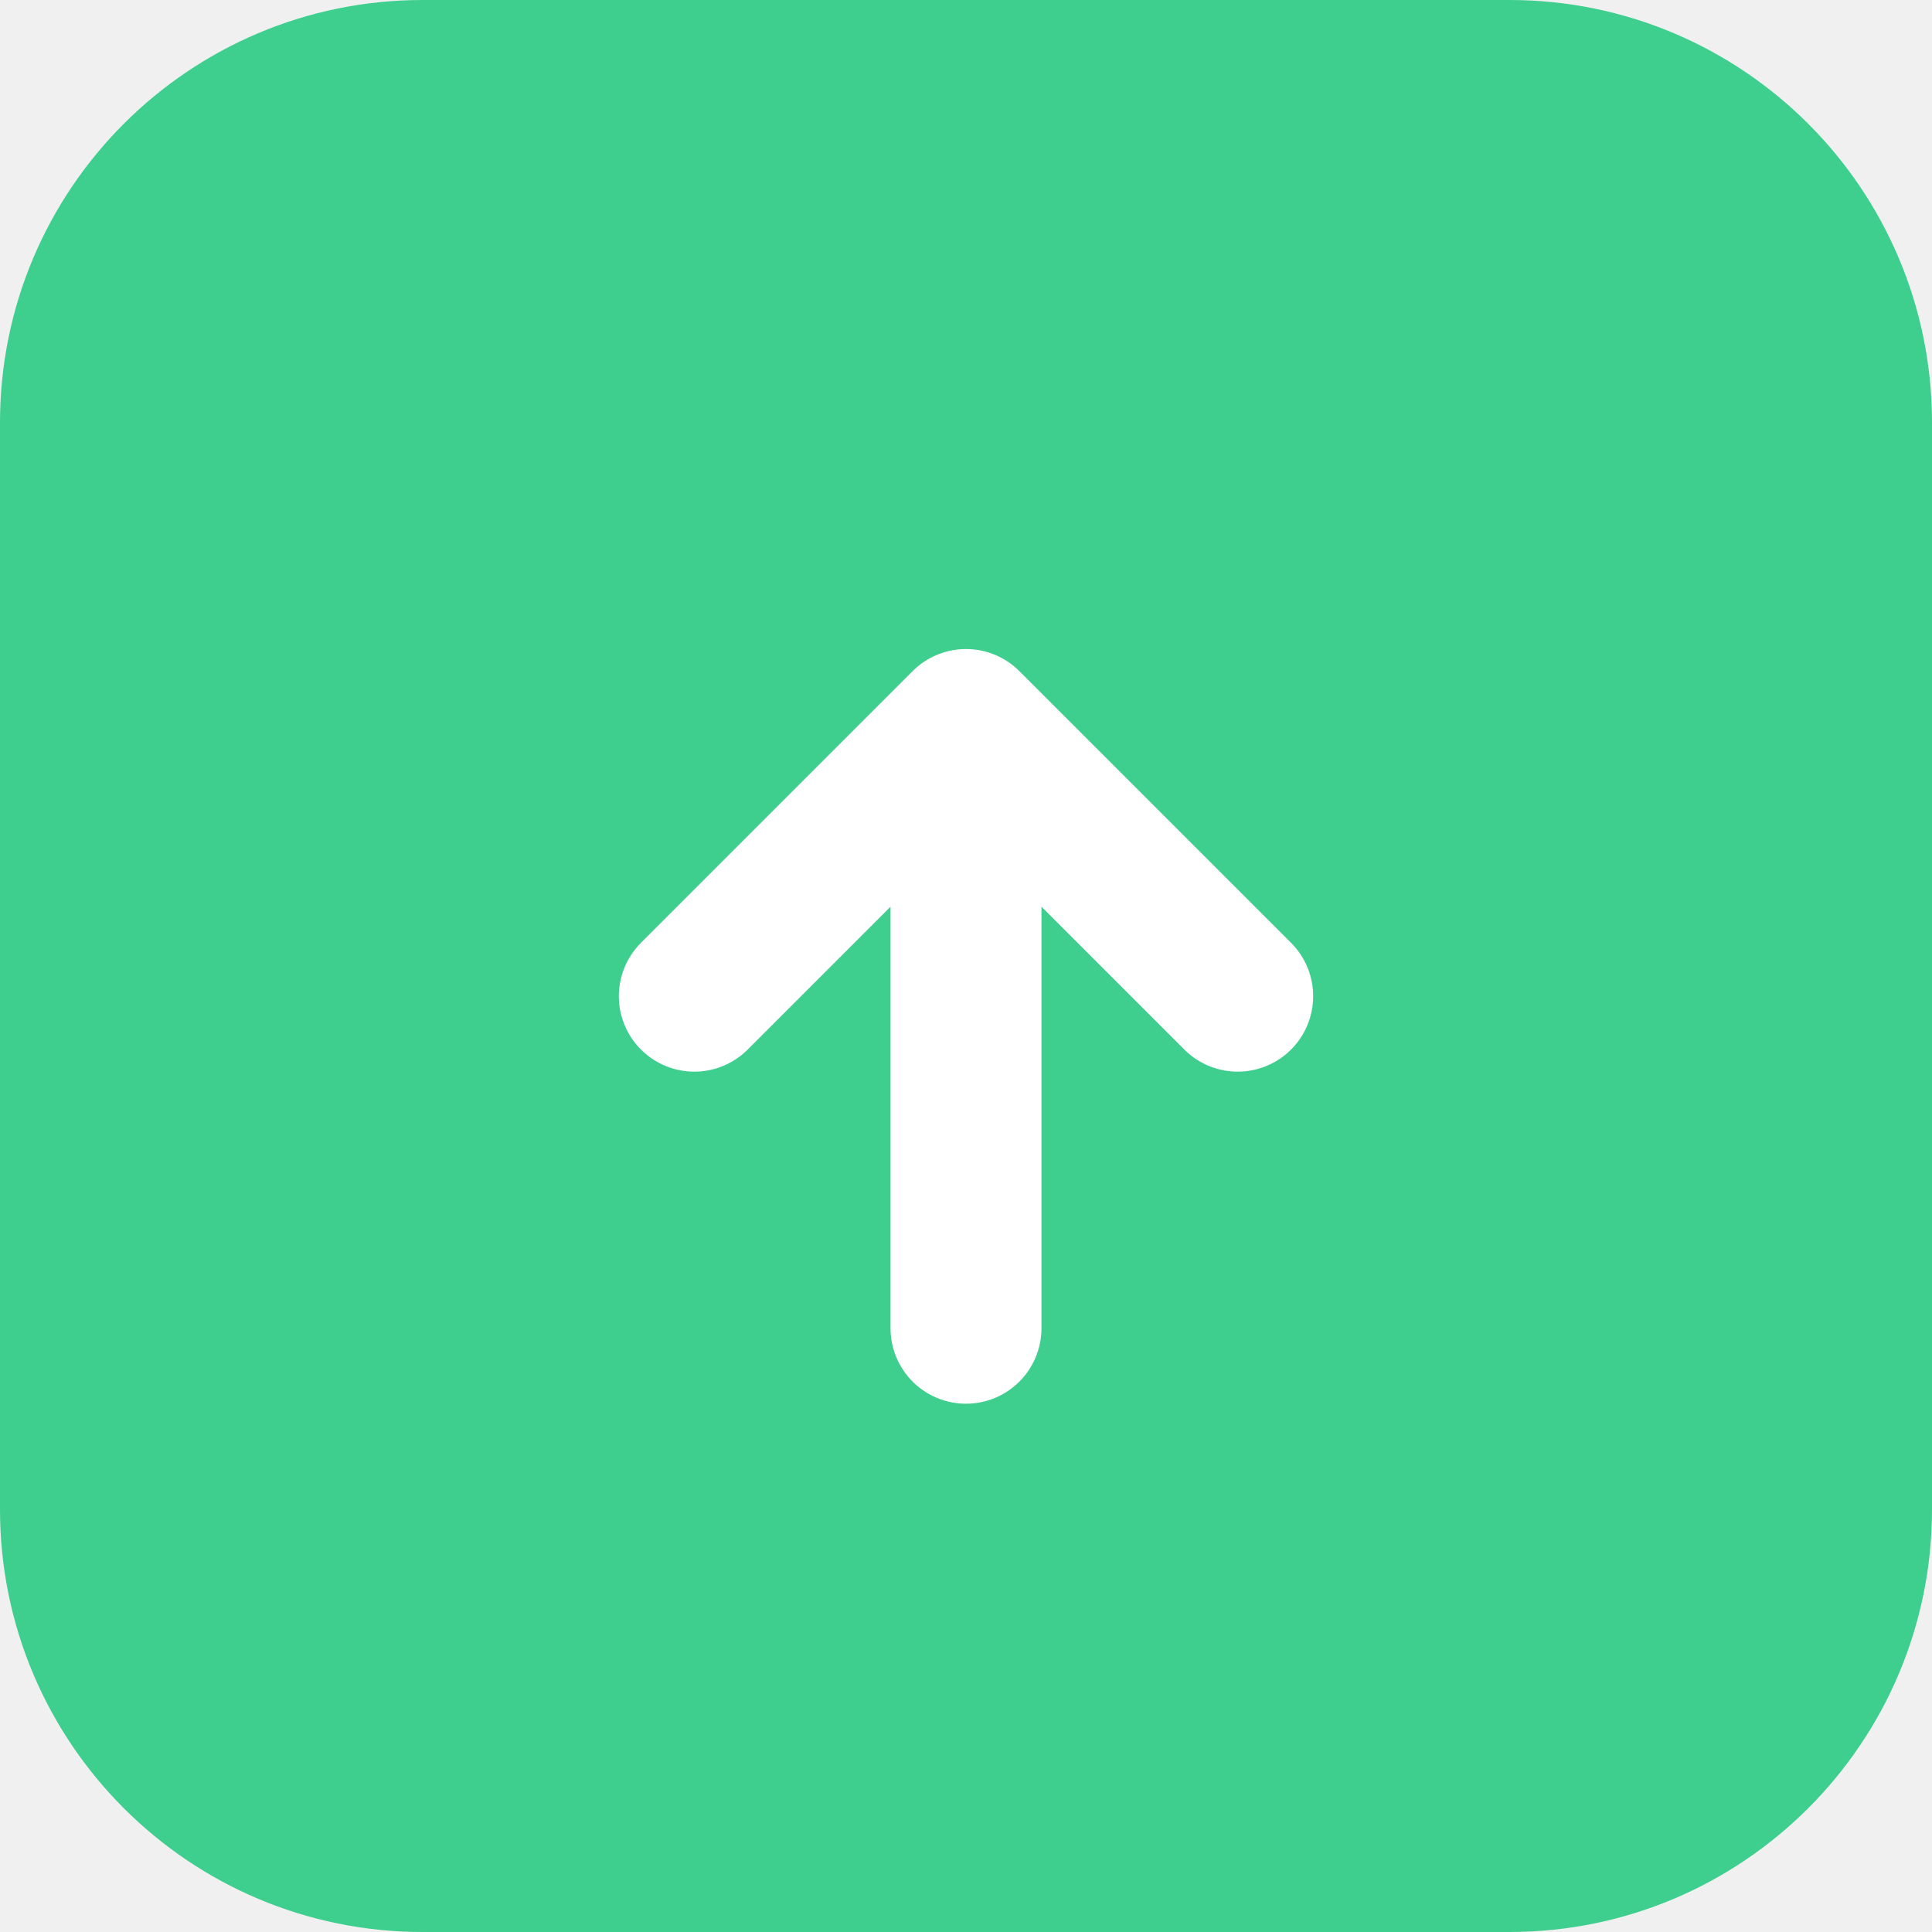
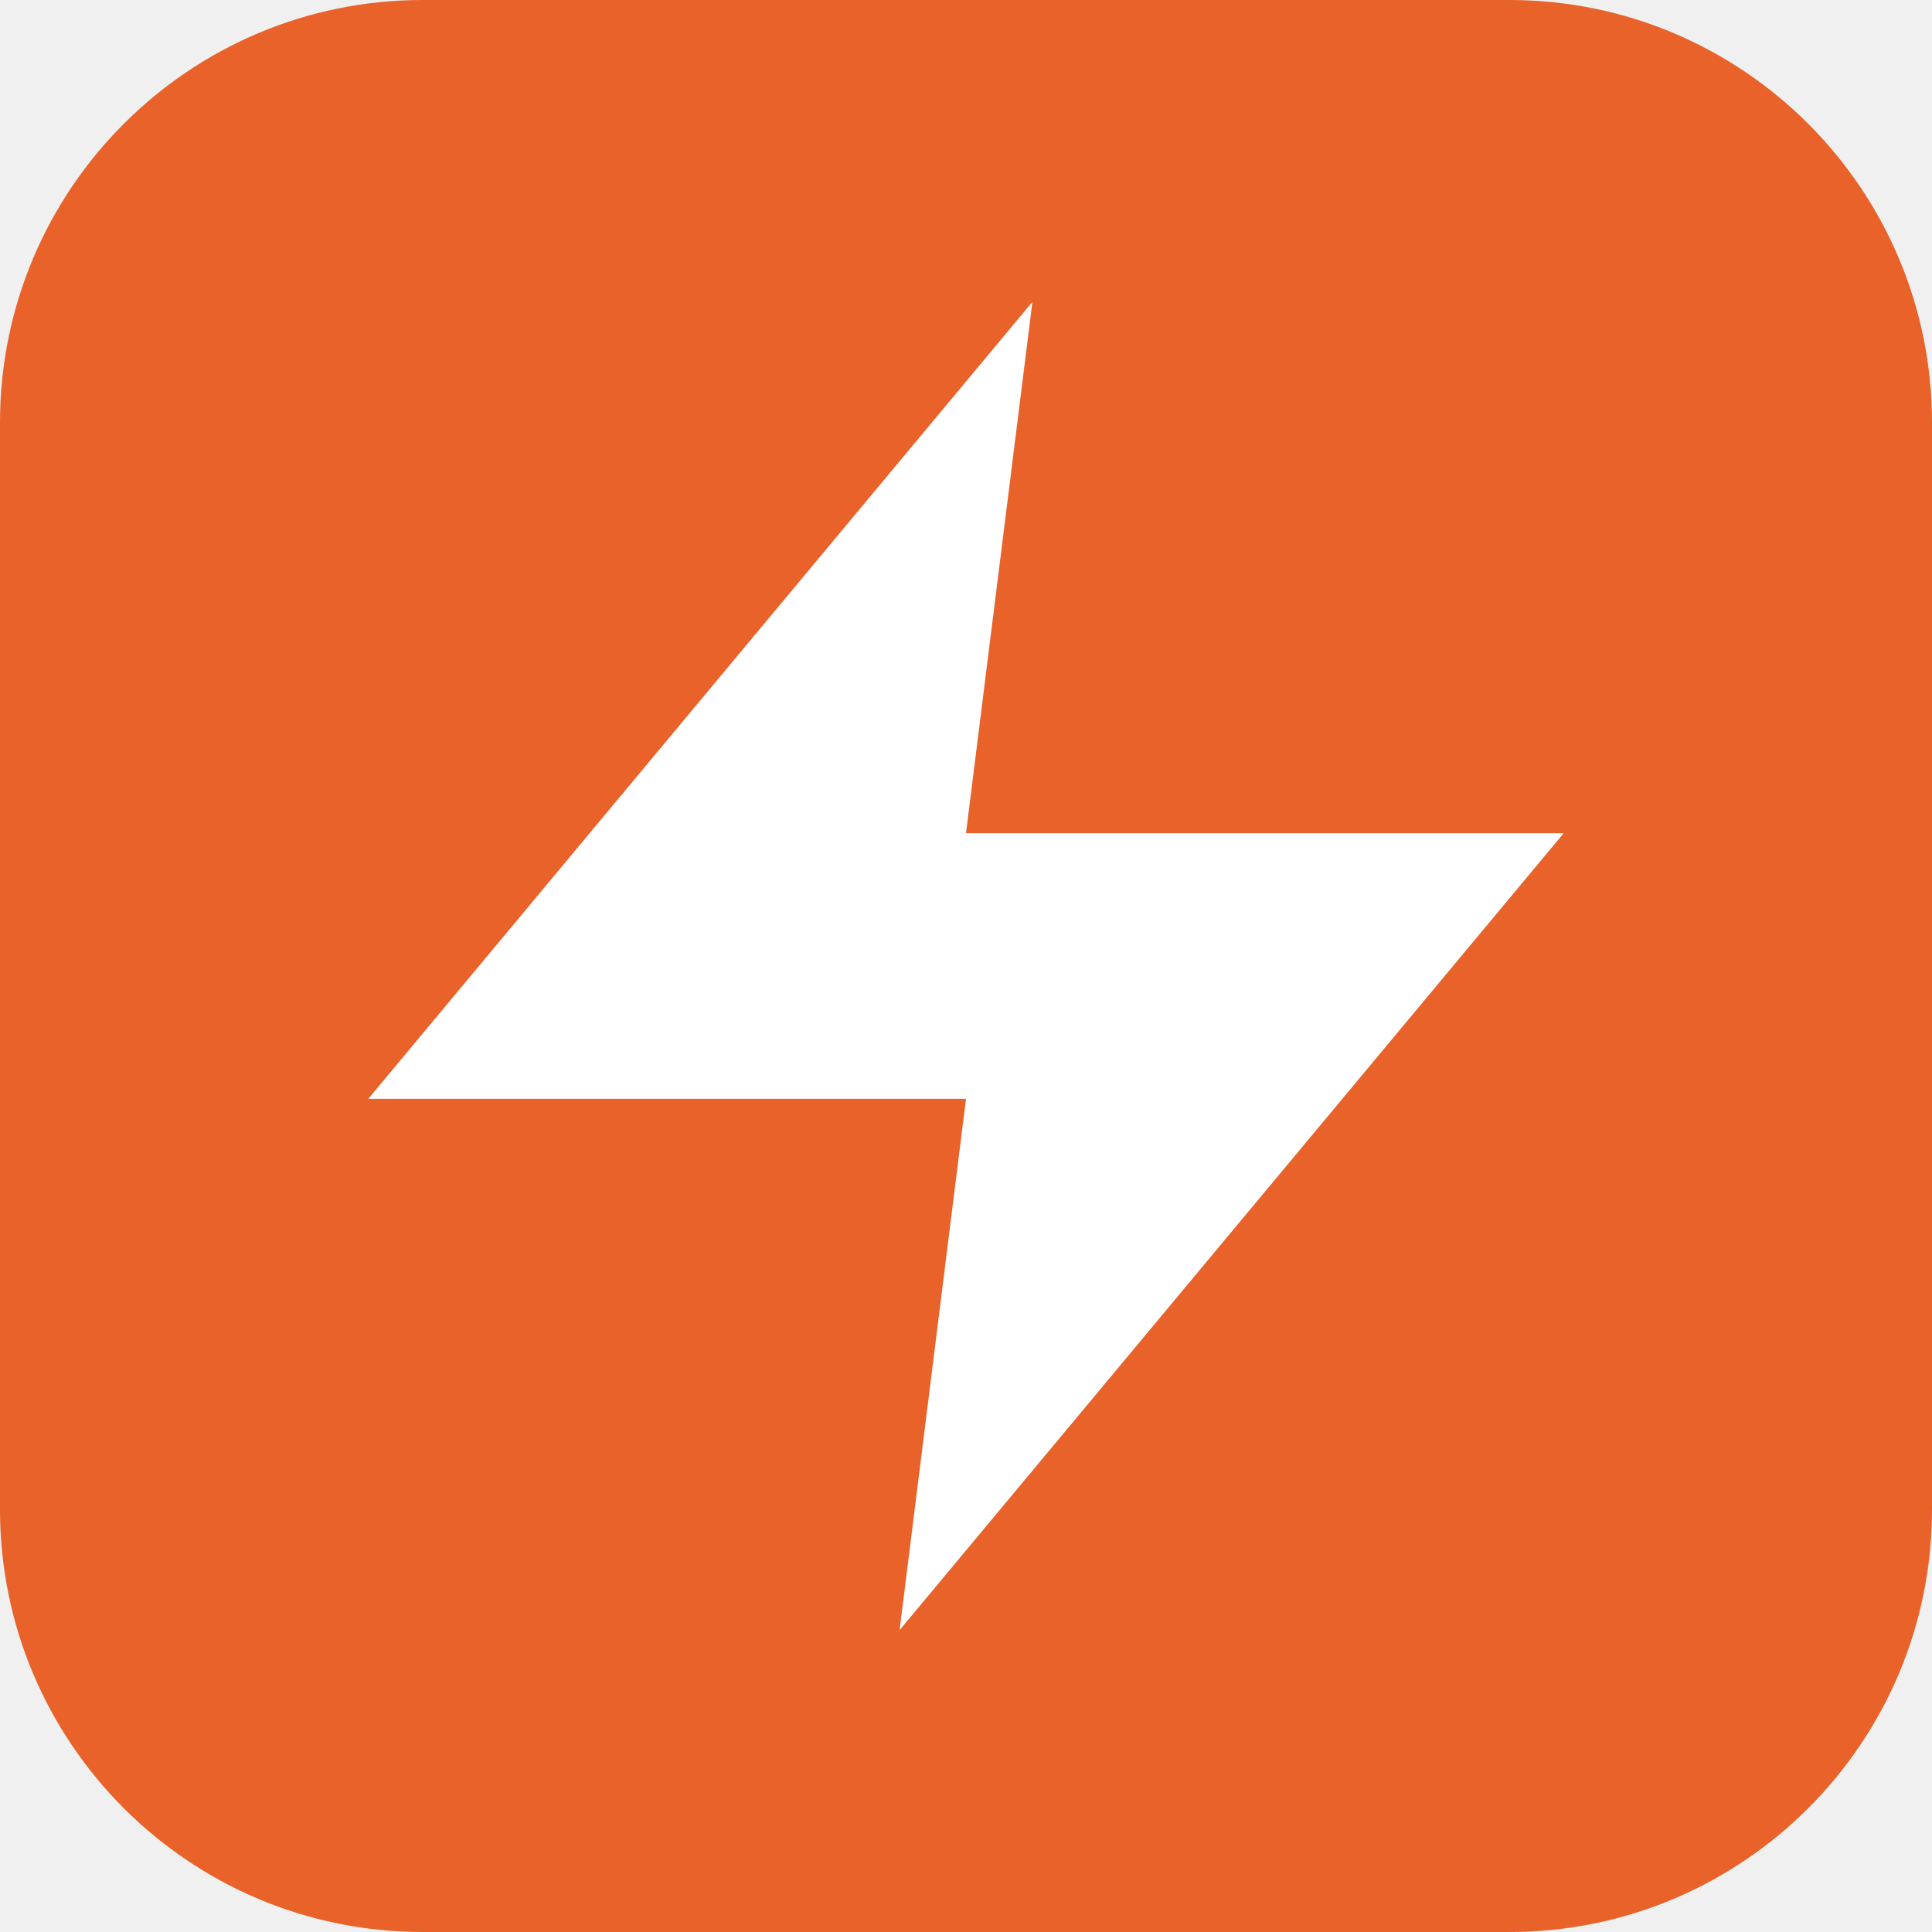
<svg xmlns="http://www.w3.org/2000/svg" width="32" height="32" viewBox="0 0 32 32" fill="none">
-   <rect width="32" height="32" rx="7" fill="url(#fav-g)" />
-   <path d="M16 22V12M16 12L11.5 16.5M16 12L20.5 16.5" stroke="white" stroke-width="2.5" stroke-linecap="round" stroke-linejoin="round" />
-   <defs>
-     <linearGradient id="fav-g" x1="0" y1="0" x2="32" y2="32">
-       <stop stop-color="#3ECF8E" />
-       <stop offset="1" stop-color="#2DA872" />
-     </linearGradient>
-   </defs>
+   <rect width="32" height="32" rx="7" fill="#E8622A" />
+   <path d="M13 2L3 14h9l-1 8 10-12h-9l1-8z" fill="white" transform="translate(2.8,2.8) scale(1.1)" />
</svg>
